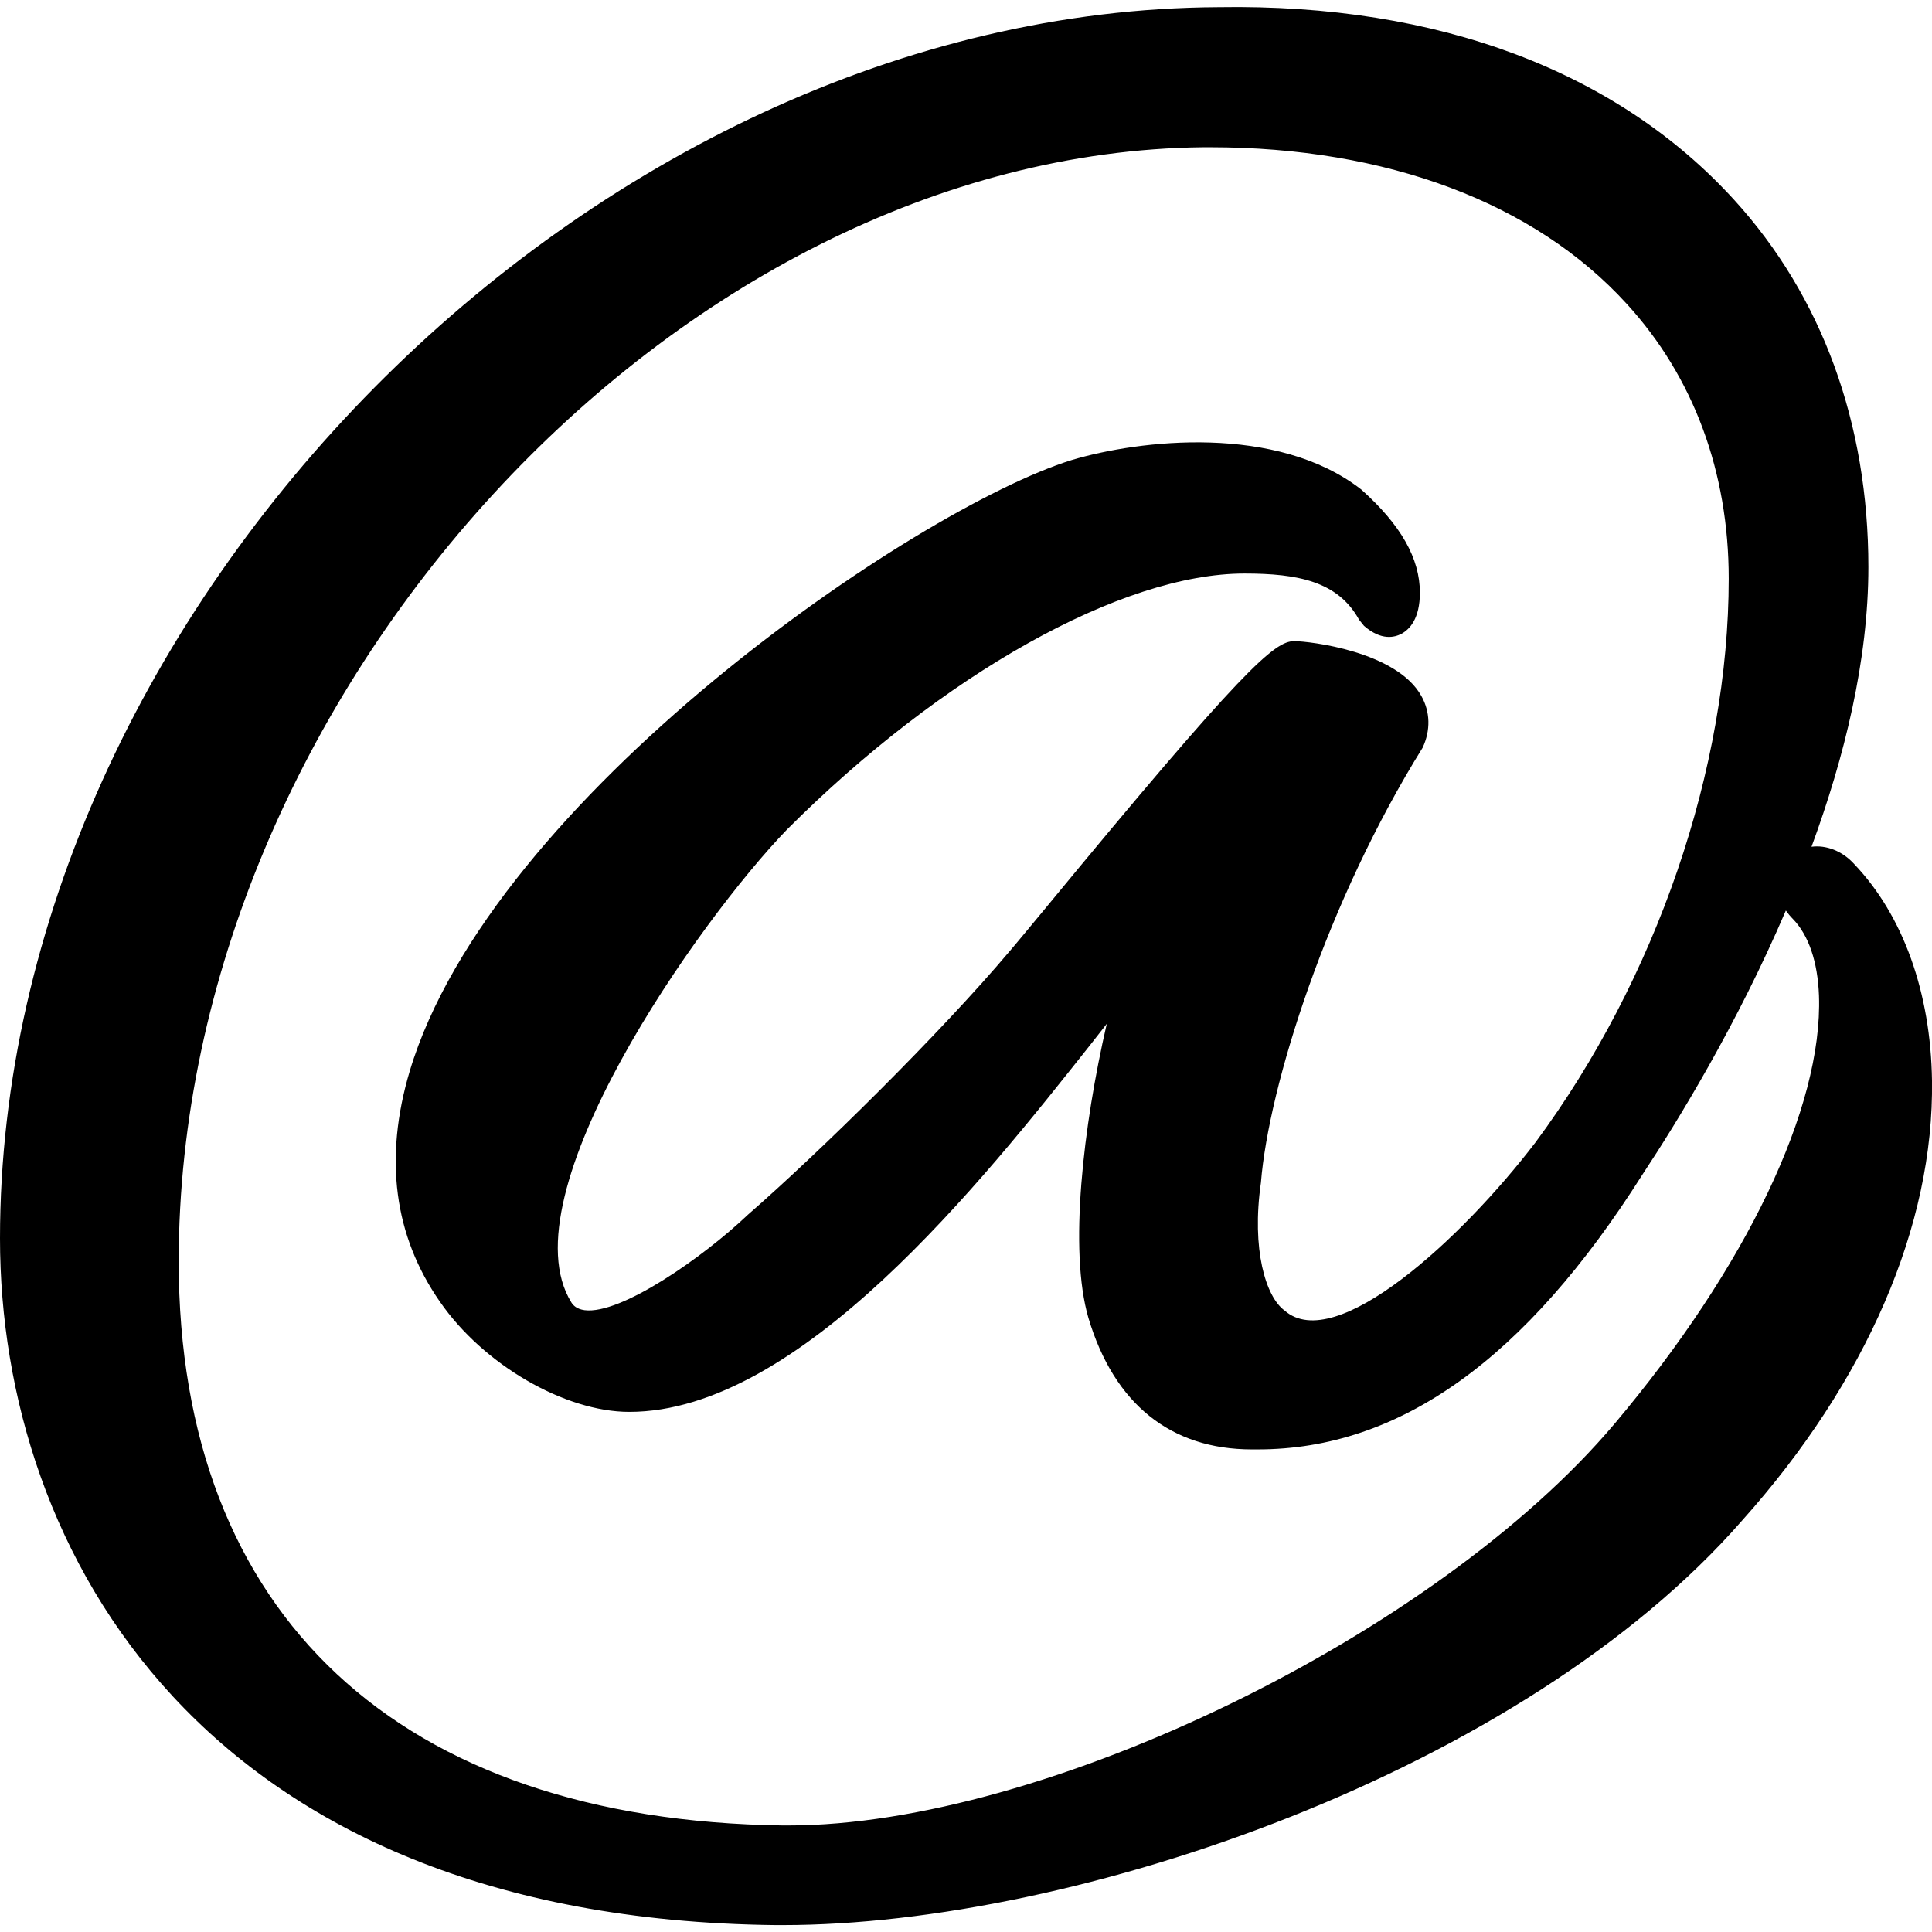
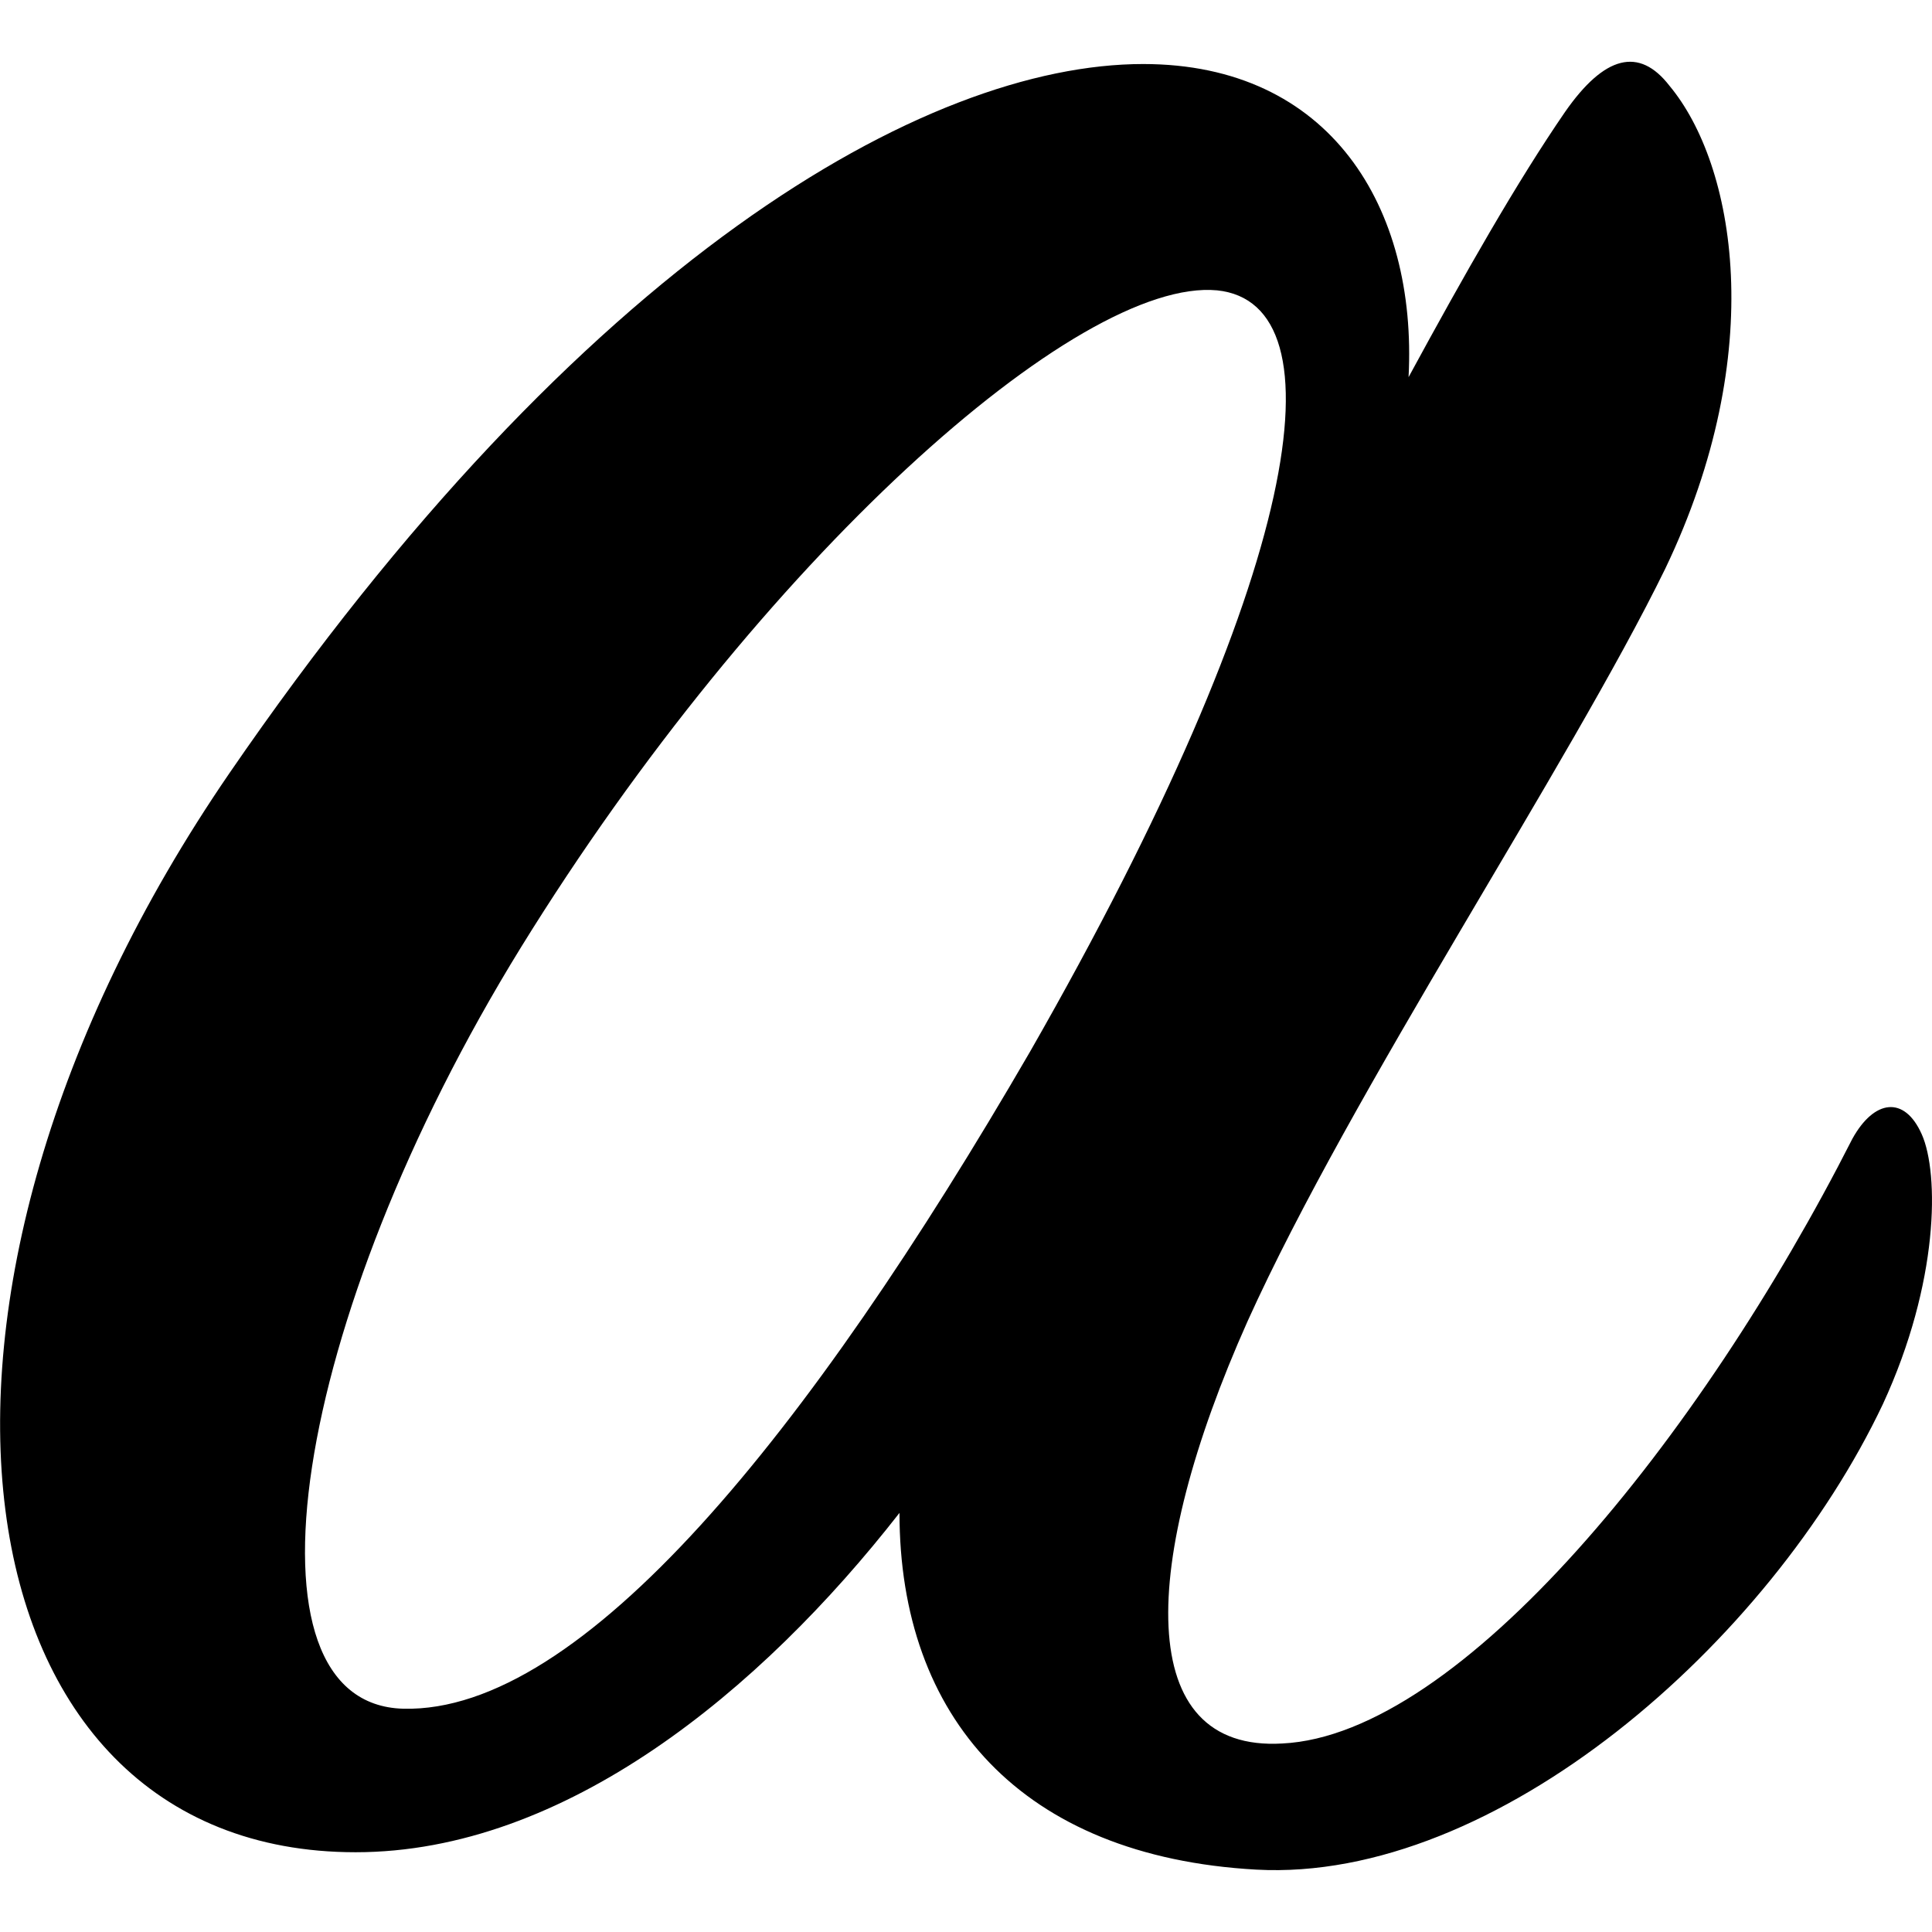
<svg xmlns="http://www.w3.org/2000/svg" version="1.1" id="annotation" x="0px" y="0px" viewBox="0 0 14 14" style="enable-background:new 0 0 14 14;" xml:space="preserve">
-   <path d="M13.437,6.262c-0.088-0.098-0.207-0.14-0.31-0.126  c0.239-0.65,0.412-1.352,0.412-2.027c0-1.042-0.336-1.962-0.972-2.66  c-0.843-0.926-2.136-1.424-3.739-1.397C4.29,0.074,0,4.41,0,8.974  c0,2.266,1.471,4.929,5.617,4.976c0.018,0,0.037,0,0.056,0  c2.124,0,5.364-1.113,6.952-2.933c0.902-1.008,1.39-2.139,1.375-3.186  C13.991,7.191,13.79,6.633,13.437,6.262z M11.699,10.318  c-1.295,1.532-4.136,2.91-5.986,2.91c-0.013,0-0.026,0-0.039,0  c-2.783-0.037-4.379-1.526-4.379-4.087c0-4.107,3.607-8.032,7.422-8.074  c0.017,0,0.035,0,0.052,0c1.28,0,2.351,0.402,3.019,1.135  c0.484,0.529,0.739,1.218,0.739,1.991c0,1.373-0.523,2.901-1.401,4.086  c-0.534,0.699-1.449,1.54-1.817,1.218C9.172,9.398,9.068,9.054,9.137,8.571  c0.057-0.708,0.483-2.046,1.172-3.153c0.059-0.127,0.055-0.26-0.009-0.374  C10.12,4.719,9.487,4.646,9.378,4.646c-0.142,0-0.366,0.192-1.806,1.94  C7.457,6.724,7.368,6.833,7.317,6.892C6.813,7.489,5.943,8.346,5.42,8.802  C5.095,9.111,4.499,9.528,4.236,9.494C4.178,9.486,4.154,9.459,4.141,9.439  C3.658,8.664,5.064,6.671,5.703,6.011c1.126-1.127,2.427-1.855,3.315-1.855  c0.388,0,0.677,0.057,0.83,0.334l0.036,0.045  c0.126,0.11,0.223,0.083,0.271,0.058c0.061-0.033,0.134-0.111,0.134-0.298  c0-0.248-0.137-0.491-0.425-0.748c-0.612-0.476-1.608-0.36-2.099-0.213  c-1.136,0.354-4.204,2.449-4.796,4.428C2.781,8.393,2.855,8.955,3.188,9.433  c0.314,0.455,0.904,0.798,1.372,0.798c1.236,0,2.555-1.668,3.344-2.664  c0.038-0.049,0.077-0.098,0.116-0.148C7.849,8.16,7.744,9.06,7.887,9.55  c0.186,0.624,0.597,0.953,1.185,0.953c0.014,0,0.028,0,0.042,0  c1.028,0,1.941-0.653,2.788-1.992c0.255-0.386,0.685-1.086,1.039-1.913  c0.015,0.021,0.031,0.041,0.05,0.06c0.115,0.118,0.181,0.311,0.19,0.557  C13.209,8.024,12.655,9.184,11.699,10.318z" />
+   <g>
+     <path d="M11.341,0.811c0.285-0.409,0.537-0.474,0.757-0.189   c0.472,0.567,0.724,1.923-0.031,3.499c-0.693,1.418-2.272,3.783-3.027,5.454   c-0.788,1.766-0.822,3.122,0.252,3.059c1.291-0.063,3.027-2.208,4.131-4.382   c0.157-0.284,0.377-0.316,0.503-0.032c0.126,0.284,0.126,1.072-0.282,1.955   c-0.822,1.734-2.806,3.468-4.541,3.373c-1.702-0.095-2.585-1.104-2.585-2.585   c-1.009,1.293-2.427,2.459-3.941,2.459c-2.932,0-3.531-4.005-0.914-7.82   c2.553-3.72,5.045-5.138,6.621-5.138c1.356,0,1.987,1.04,1.923,2.269   C10.617,1.978,10.994,1.316,11.341,0.811z M8.82,2.104   C7.811,2.009,5.508,4.059,3.775,6.865c-1.671,2.711-2.082,5.486-0.852,5.517   c1.293,0.032,2.932-1.986,4.541-4.761C9.449,4.152,9.734,2.199,8.82,2.104z" />
+   </g>
</svg>
